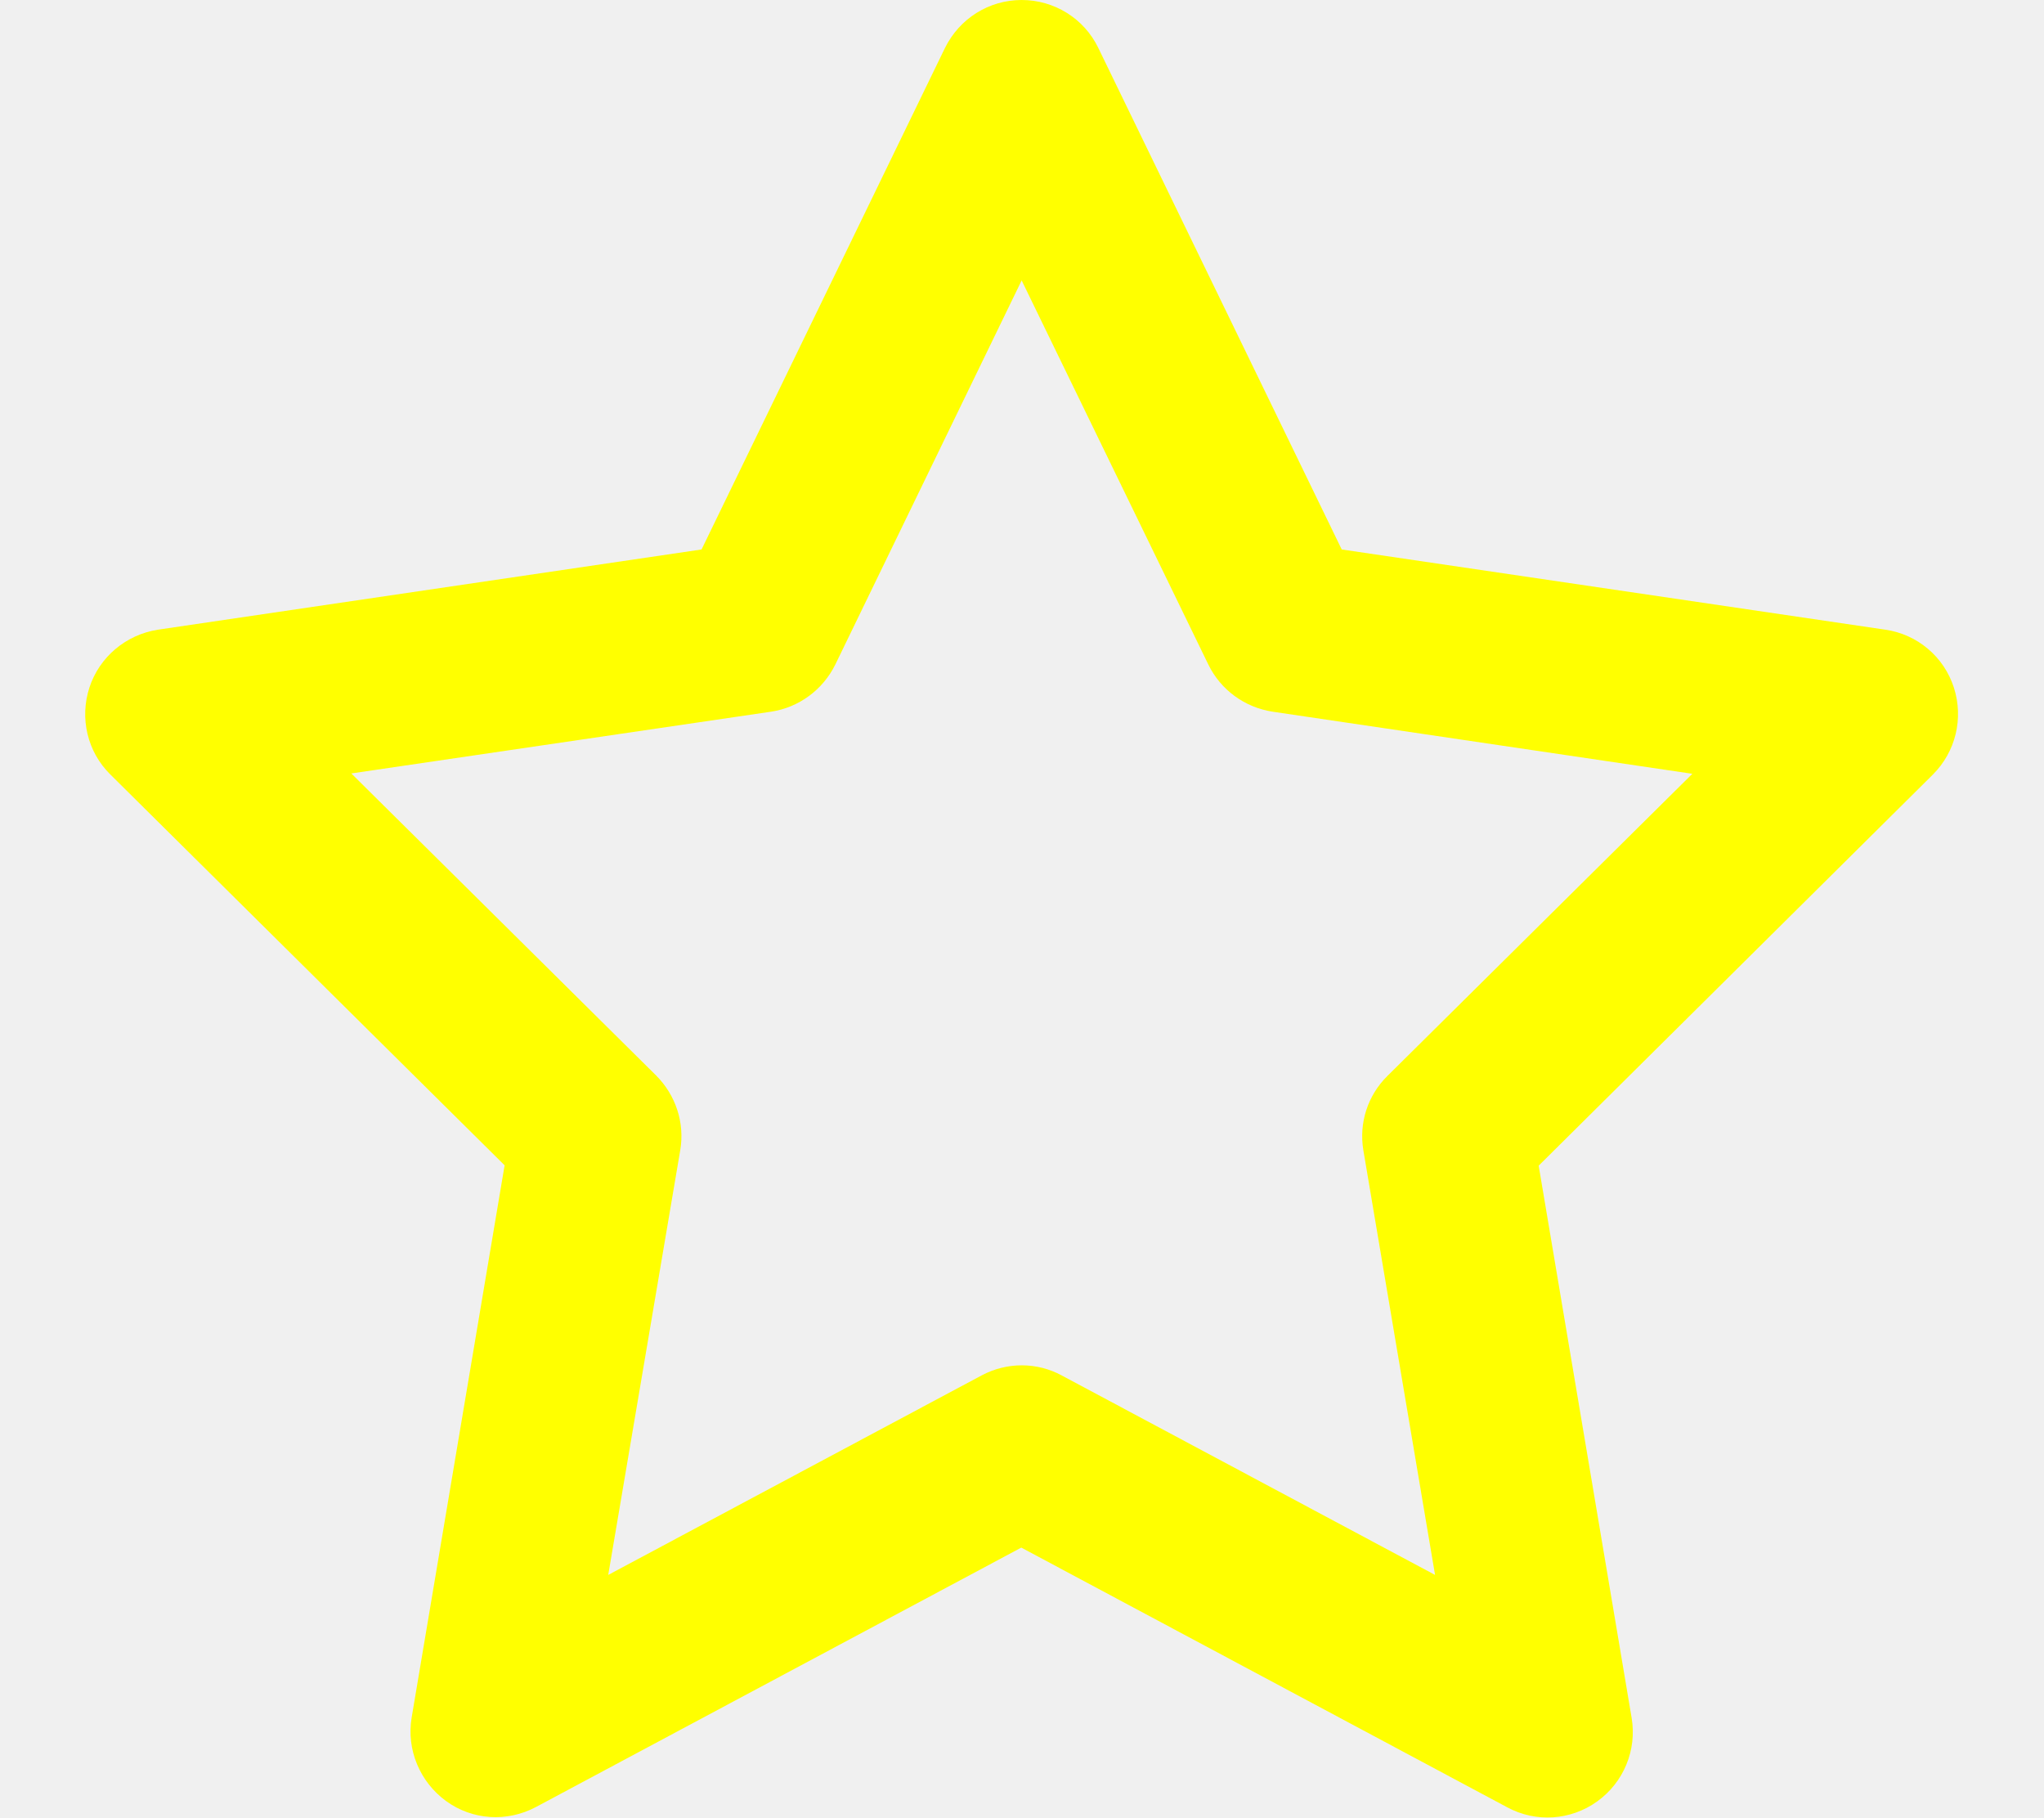
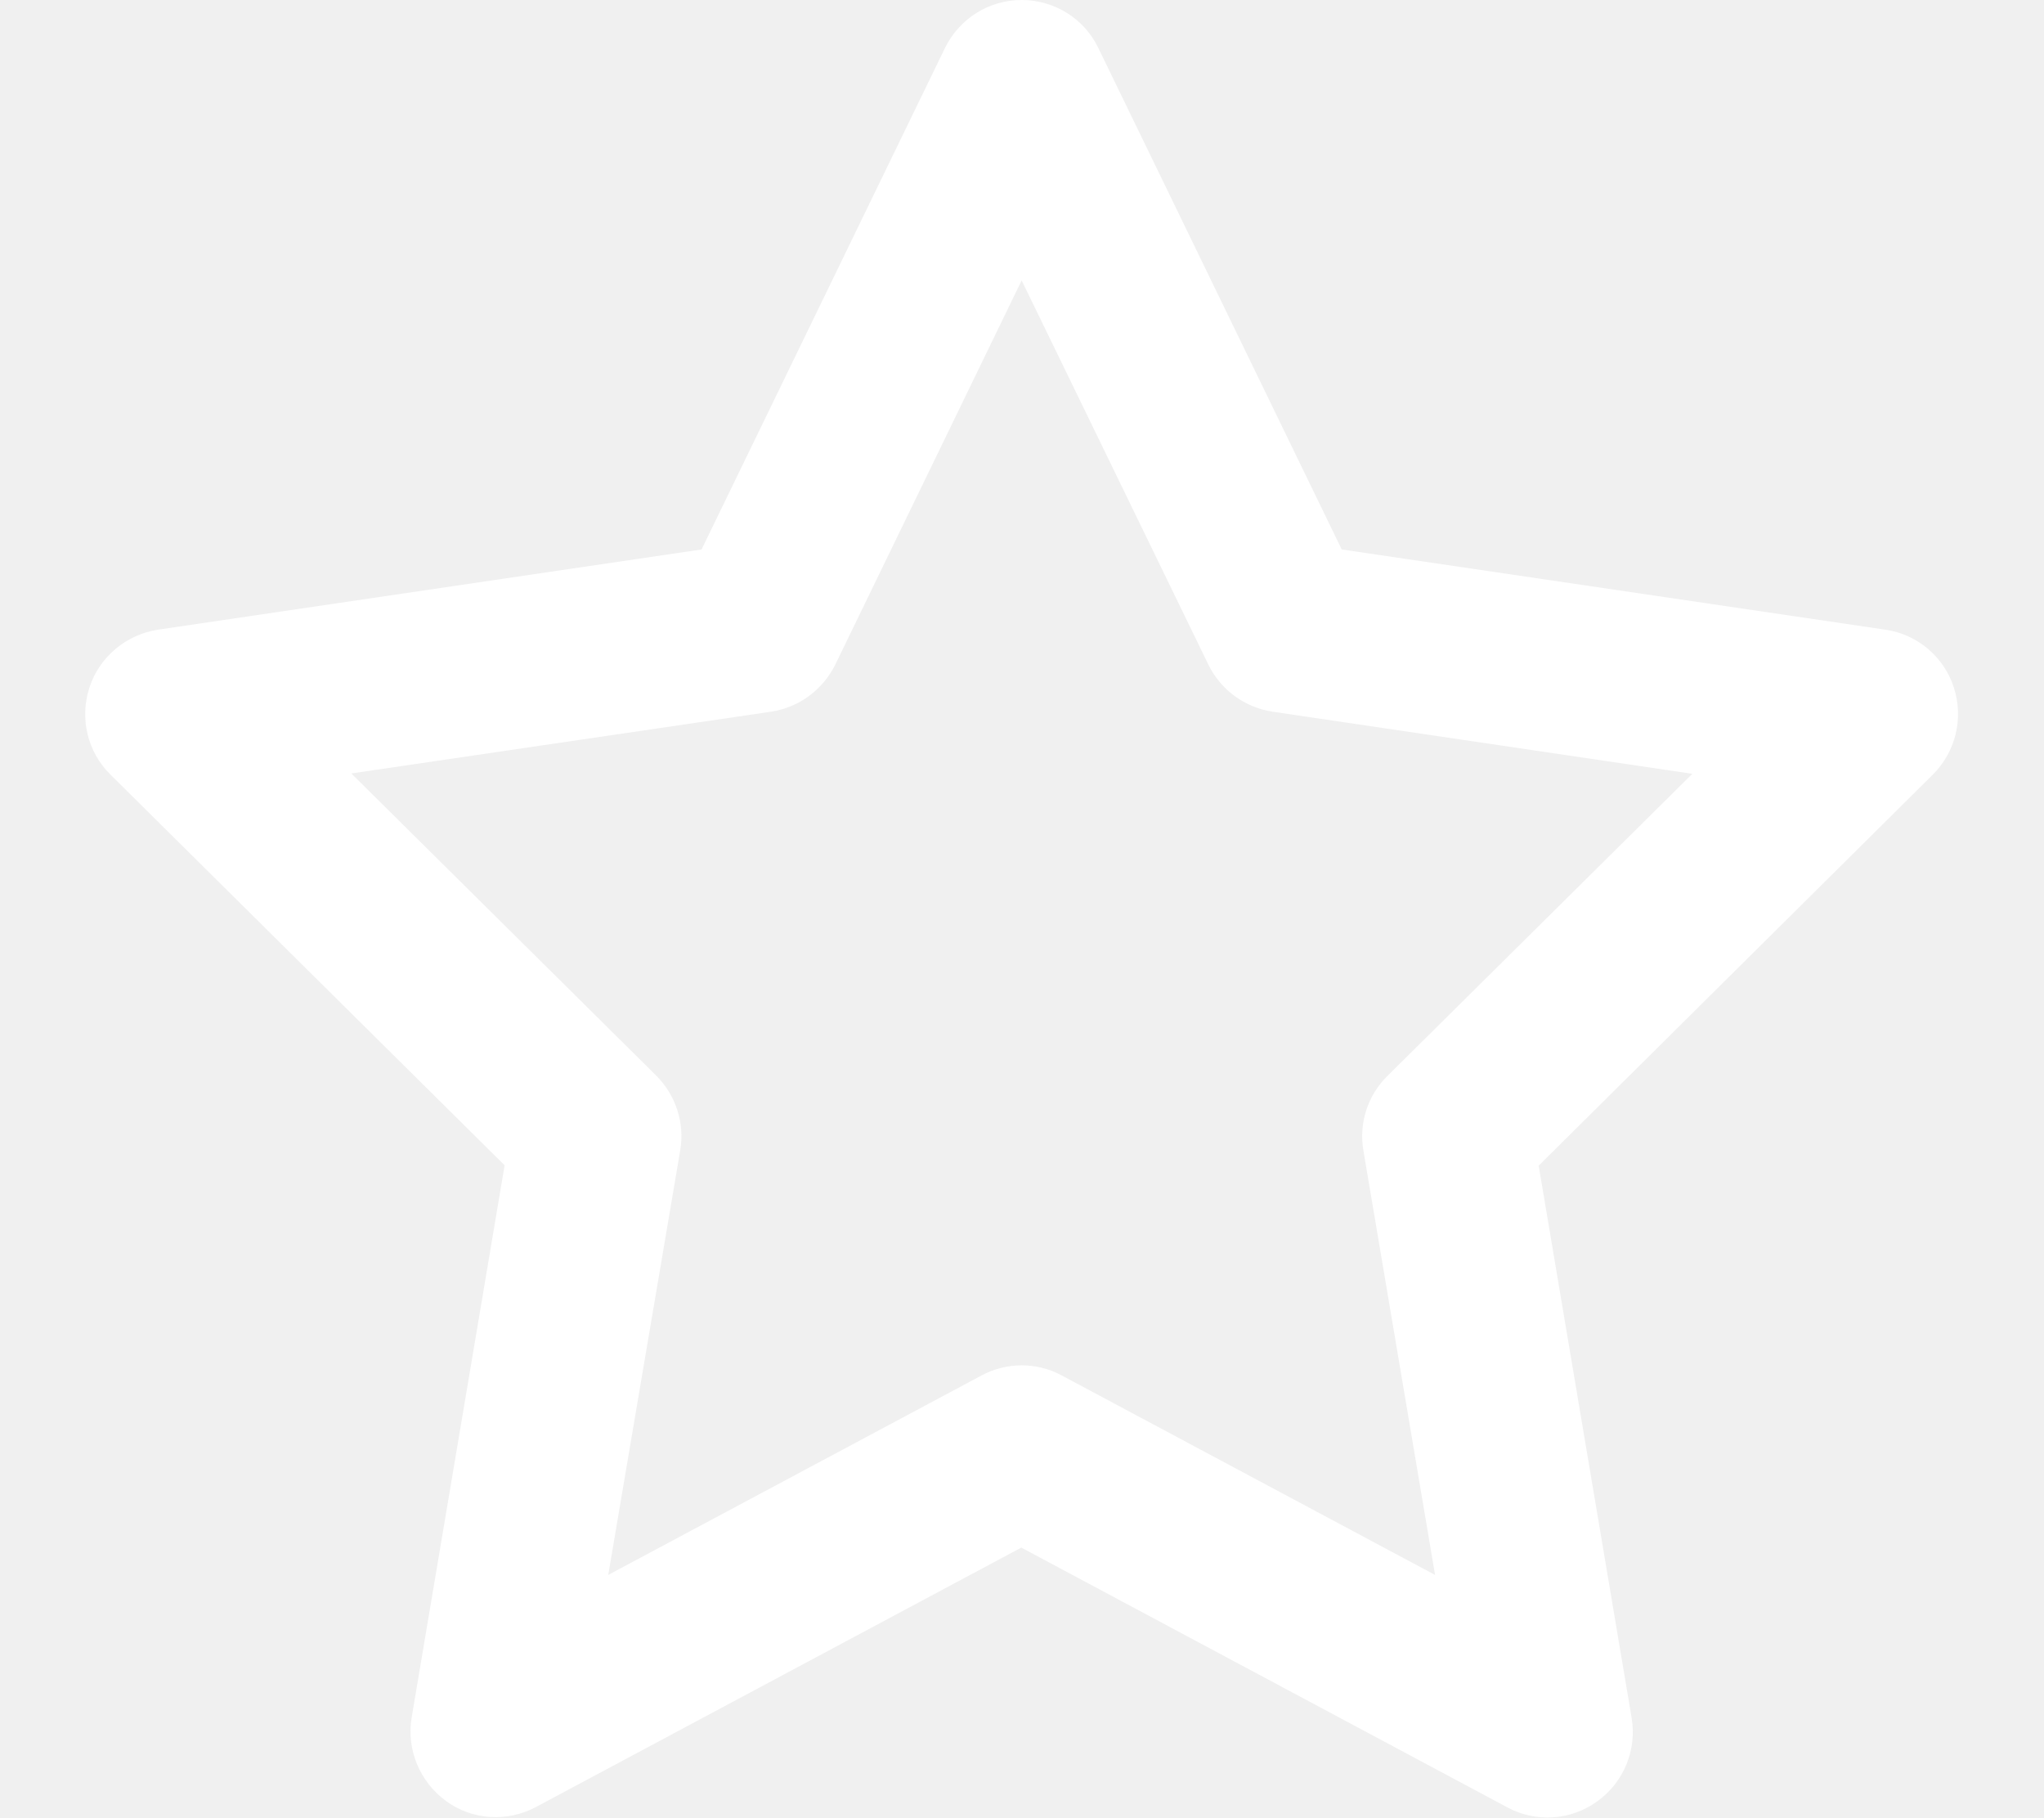
<svg xmlns="http://www.w3.org/2000/svg" viewBox="0 0 576 512">
-   <path d="M287.9 0c9.2 0 17.6 5.2 21.6 13.5l68.6 141.3 153.2 22.6c9 1.3 16.5 7.6 19.3 16.3s.5 18.1-5.9 24.5L433.6 328.4l26.2 155.6c1.5 9-2.2 18.1-9.7 23.5s-17.3 6-25.3 1.7l-137-73.2L151 509.1c-8.1 4.3-17.9 3.7-25.3-1.7s-11.2-14.5-9.7-23.5l26.2-155.6L31.1 218.2c-6.5-6.4-8.7-15.9-5.9-24.5s10.3-14.9 19.3-16.3l153.2-22.6L266.3 13.5C270.4 5.2 278.7 0 287.9 0zm0 79L235.4 187.2c-3.5 7.1-10.2 12.1-18.1 13.3L99 217.9 184.9 303c5.5 5.5 8.1 13.3 6.8 21L171.4 443.7l105.2-56.2c7.1-3.8 15.6-3.8 22.6 0l105.2 56.2L384.2 324.1c-1.3-7.7 1.2-15.5 6.8-21l85.9-85.1L358.6 200.5c-7.8-1.2-14.6-6.1-18.1-13.3L287.9 79z" fill="yellow" />
+   <path d="M287.9 0c9.2 0 17.6 5.2 21.6 13.5l68.6 141.3 153.2 22.6c9 1.3 16.5 7.6 19.3 16.3s.5 18.1-5.9 24.5L433.6 328.4l26.2 155.6c1.5 9-2.2 18.1-9.7 23.5s-17.3 6-25.3 1.7l-137-73.2L151 509.1c-8.1 4.3-17.9 3.7-25.3-1.7s-11.2-14.5-9.7-23.5l26.2-155.6L31.1 218.2c-6.5-6.4-8.7-15.9-5.9-24.5s10.3-14.9 19.3-16.3l153.2-22.6L266.3 13.5C270.4 5.2 278.7 0 287.9 0zm0 79L235.4 187.2c-3.5 7.1-10.2 12.1-18.1 13.3L99 217.9 184.9 303c5.5 5.5 8.1 13.3 6.8 21L171.4 443.7l105.2-56.2c7.1-3.8 15.6-3.8 22.6 0l105.2 56.2L384.2 324.1c-1.3-7.7 1.2-15.5 6.8-21l85.9-85.1L358.6 200.5c-7.8-1.2-14.6-6.1-18.1-13.3L287.9 79z" fill="white" />
</svg>
